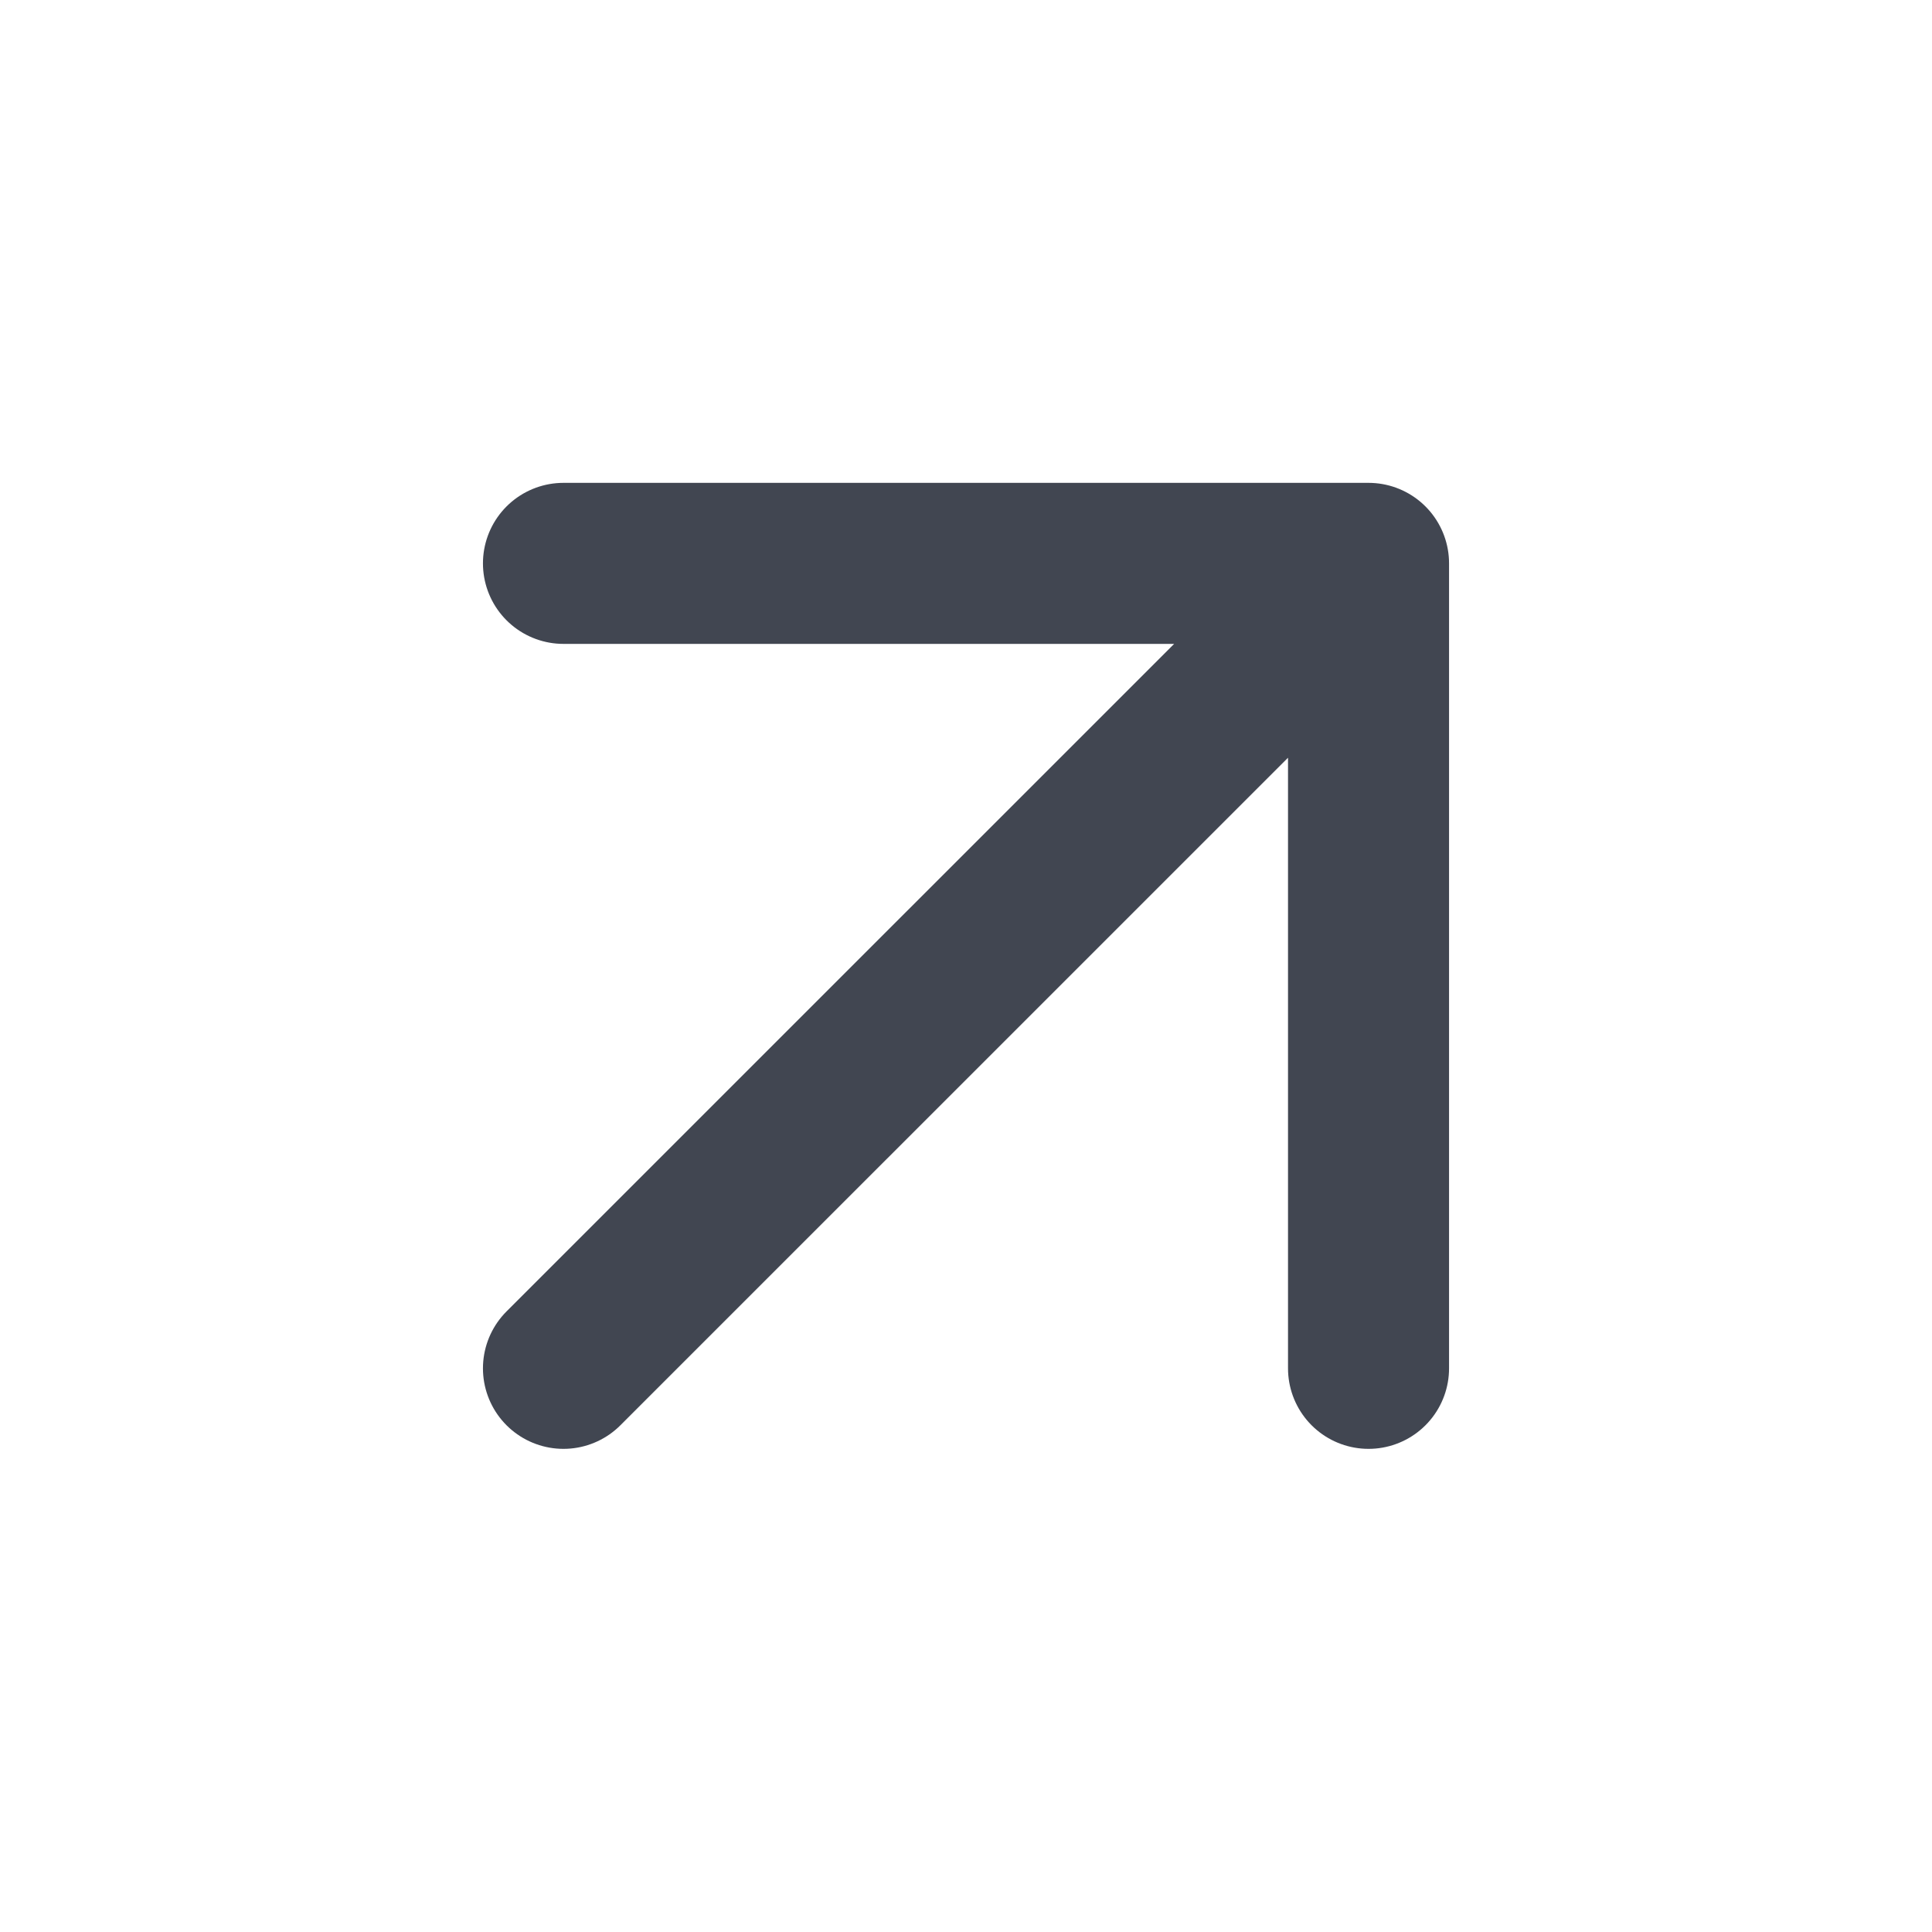
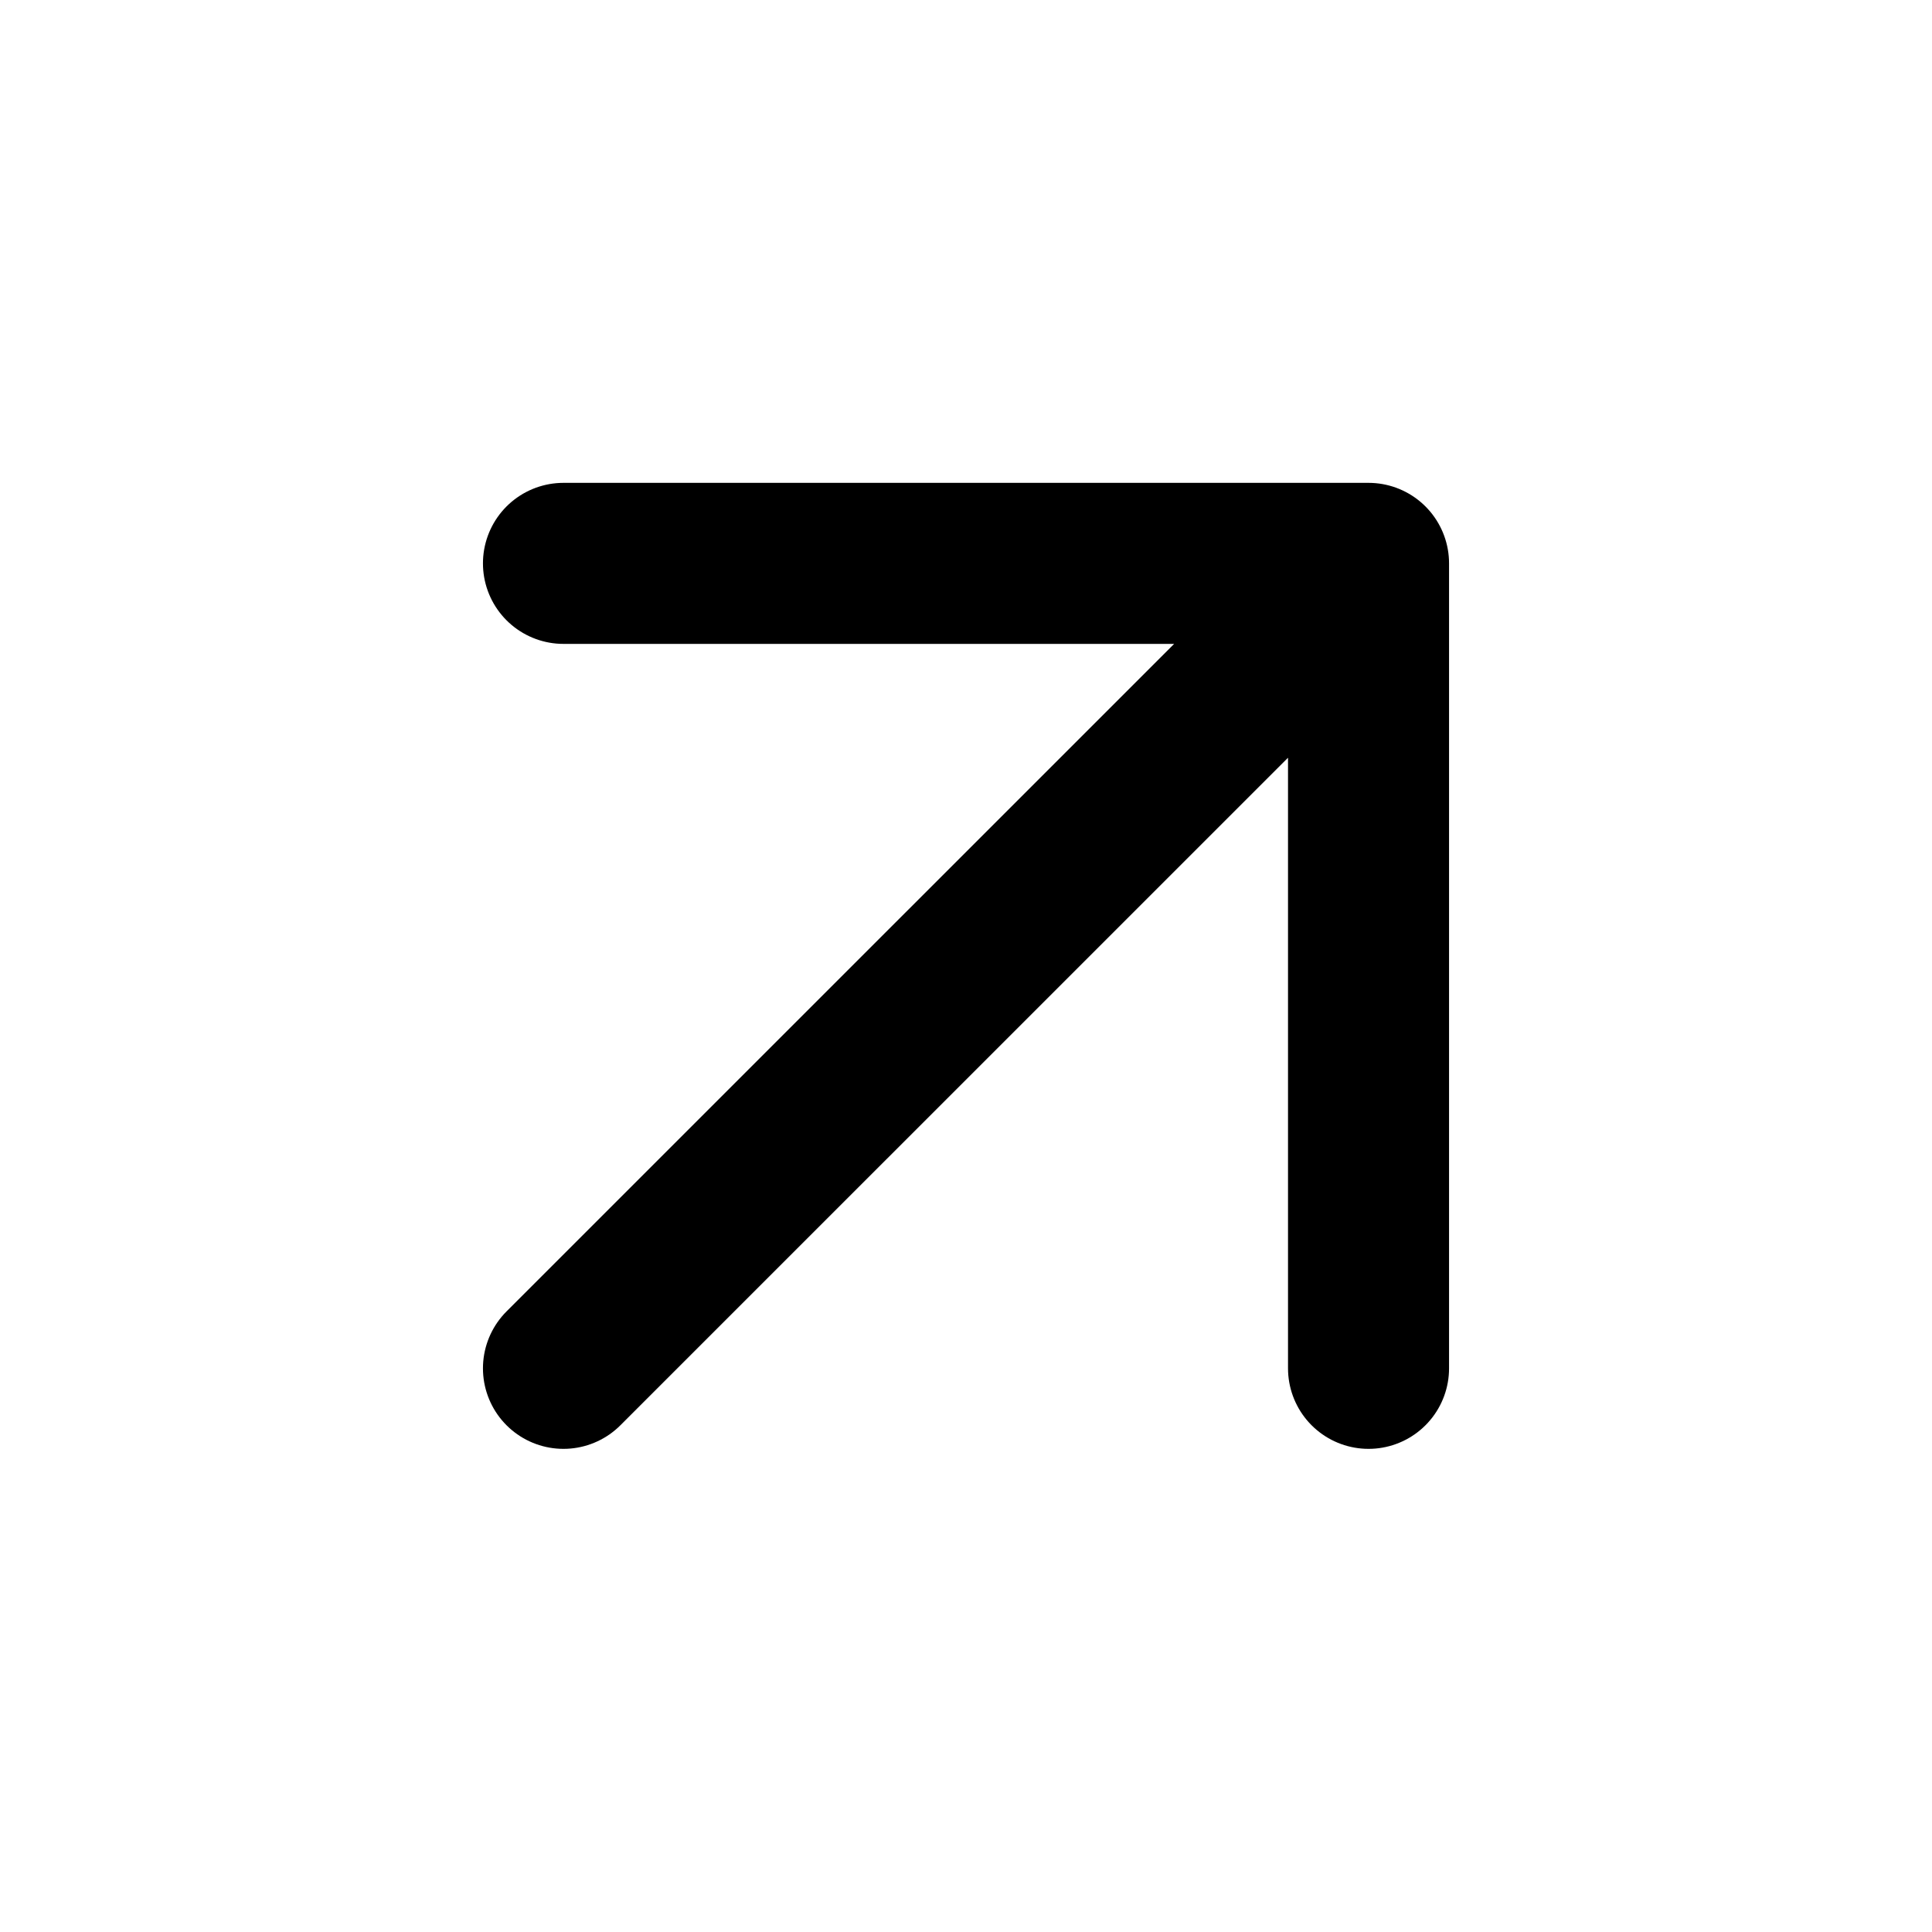
<svg xmlns="http://www.w3.org/2000/svg" width="20" height="20" viewBox="0 0 20 20" fill="none">
-   <path d="M5.833 14.165L14.167 5.832M14.167 5.832H5.833M14.167 5.832V14.165" stroke="#414651" stroke-width="1.667" stroke-linecap="round" stroke-linejoin="round" />
+   <path d="M5.833 14.165L14.167 5.832M14.167 5.832H5.833M14.167 5.832V14.165" stroke="currentColor" stroke-width="1.667" stroke-linecap="round" stroke-linejoin="round" />
</svg>
